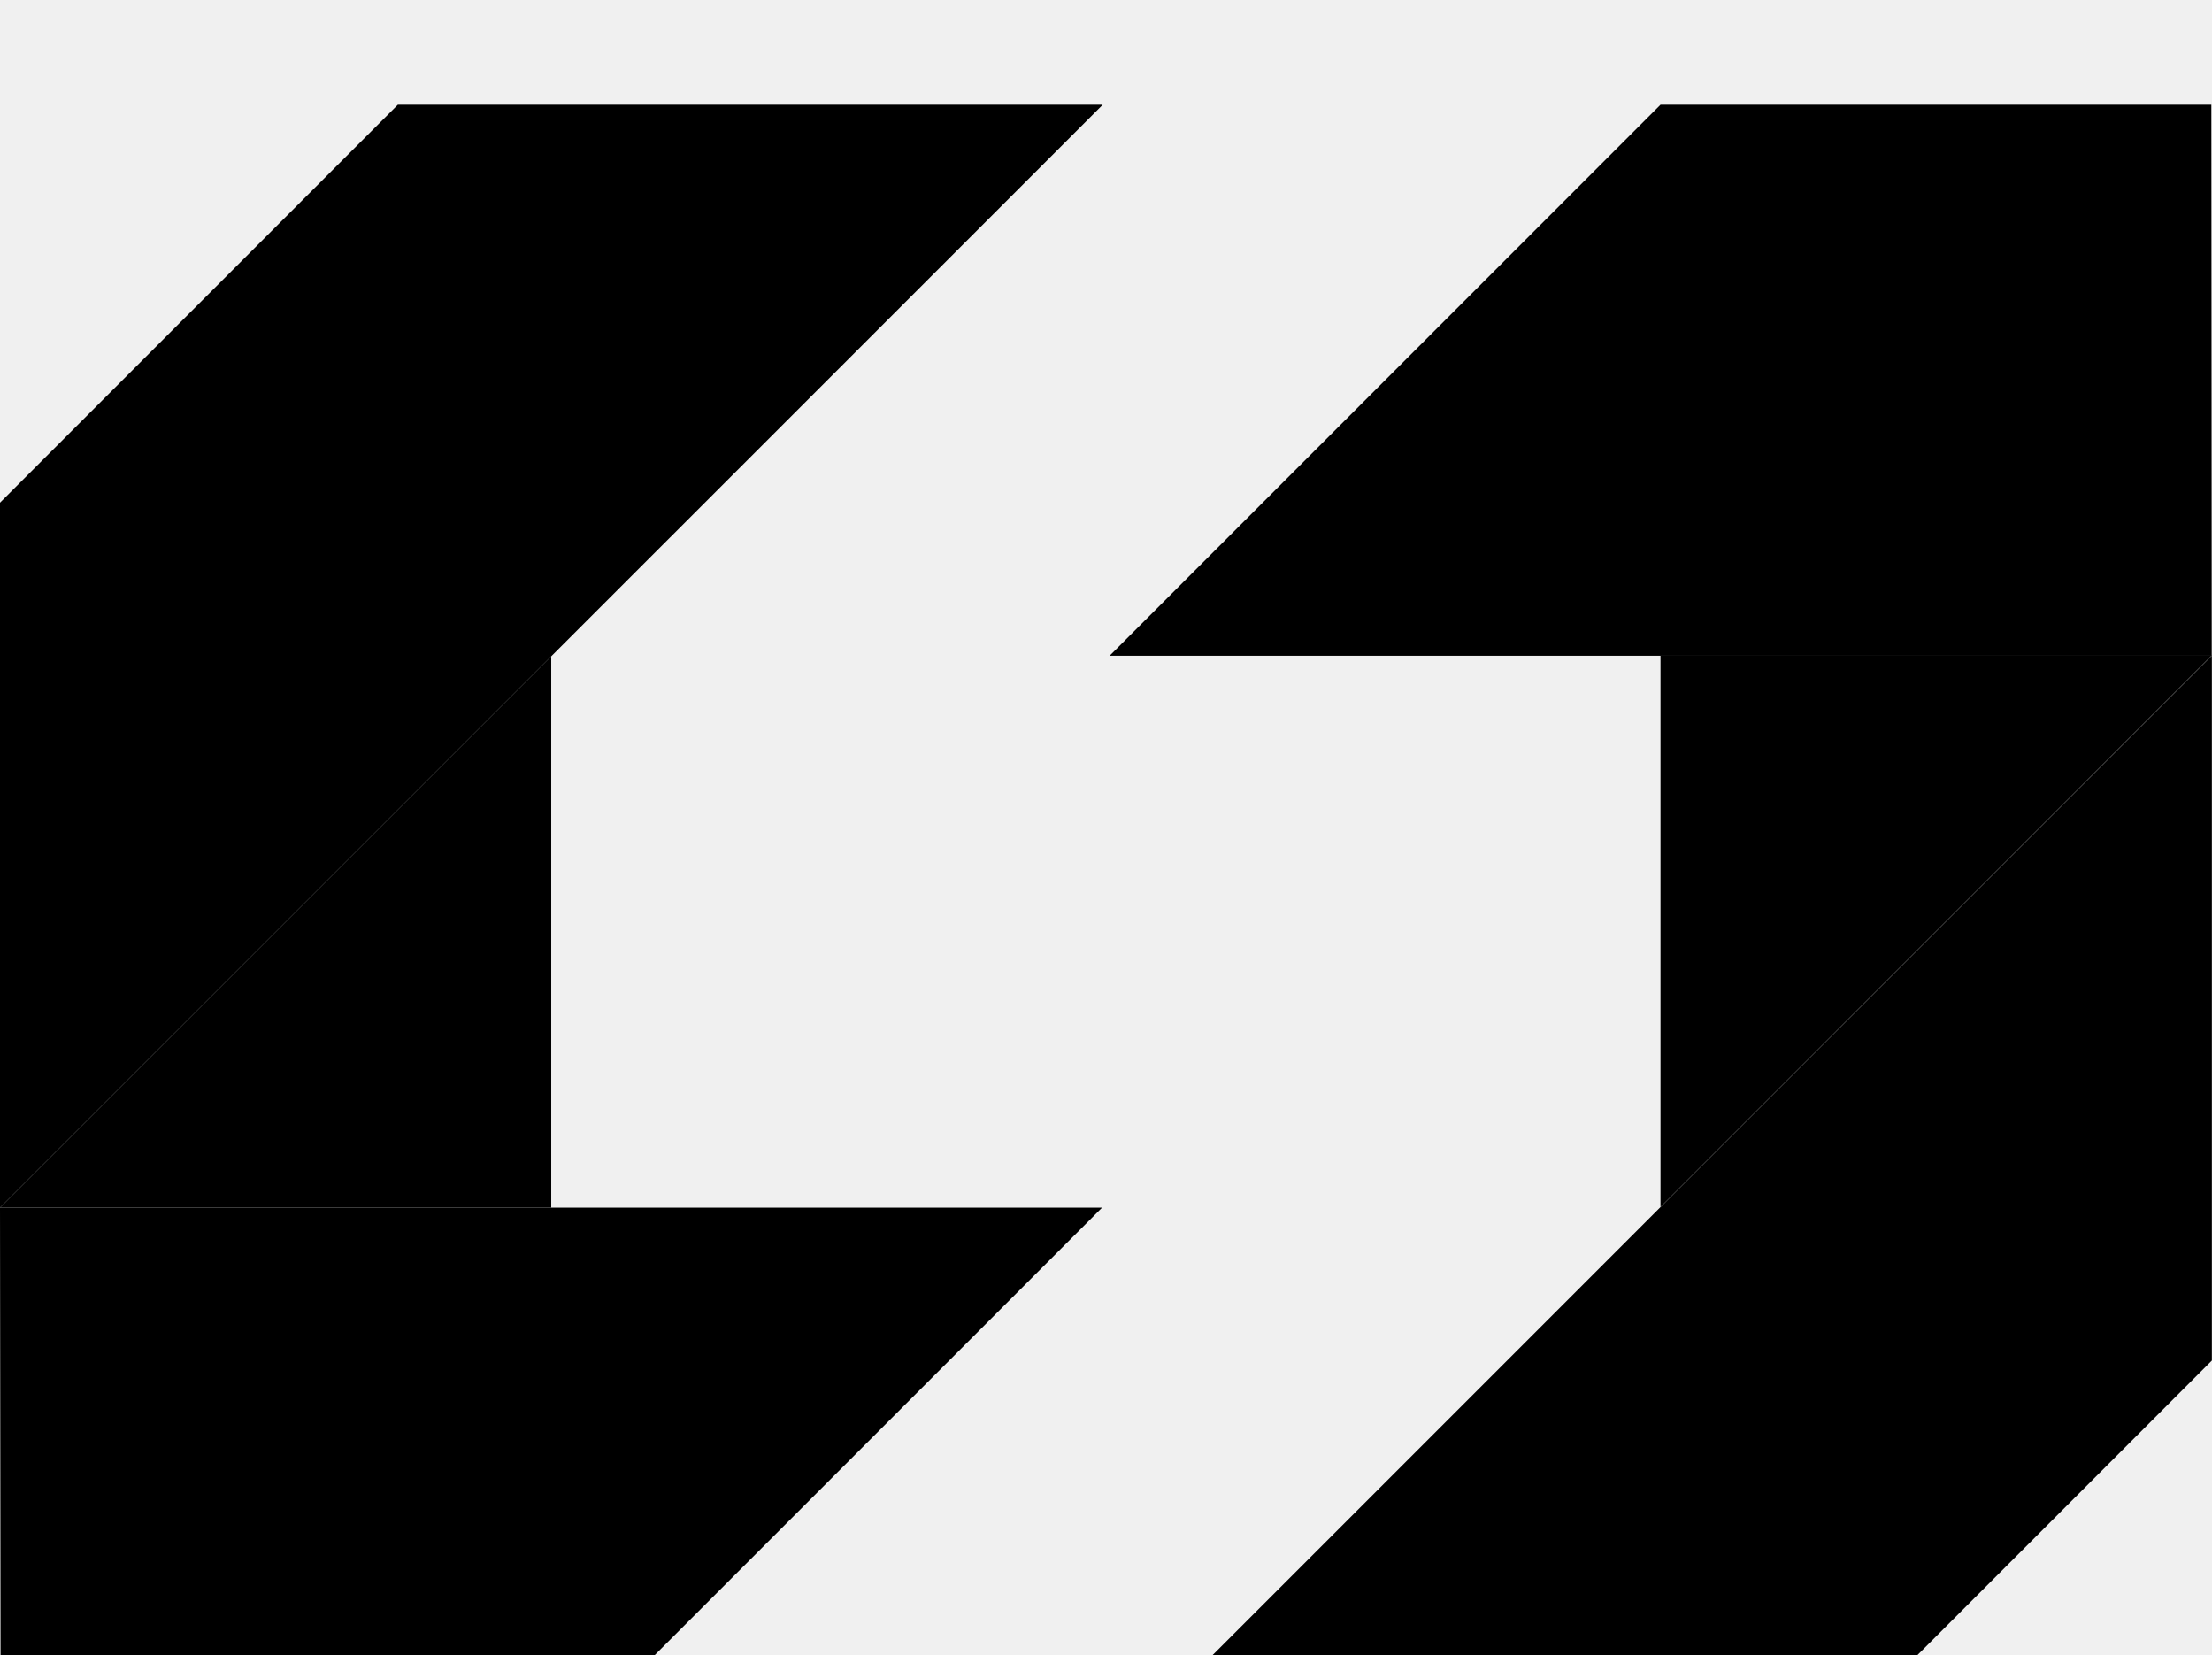
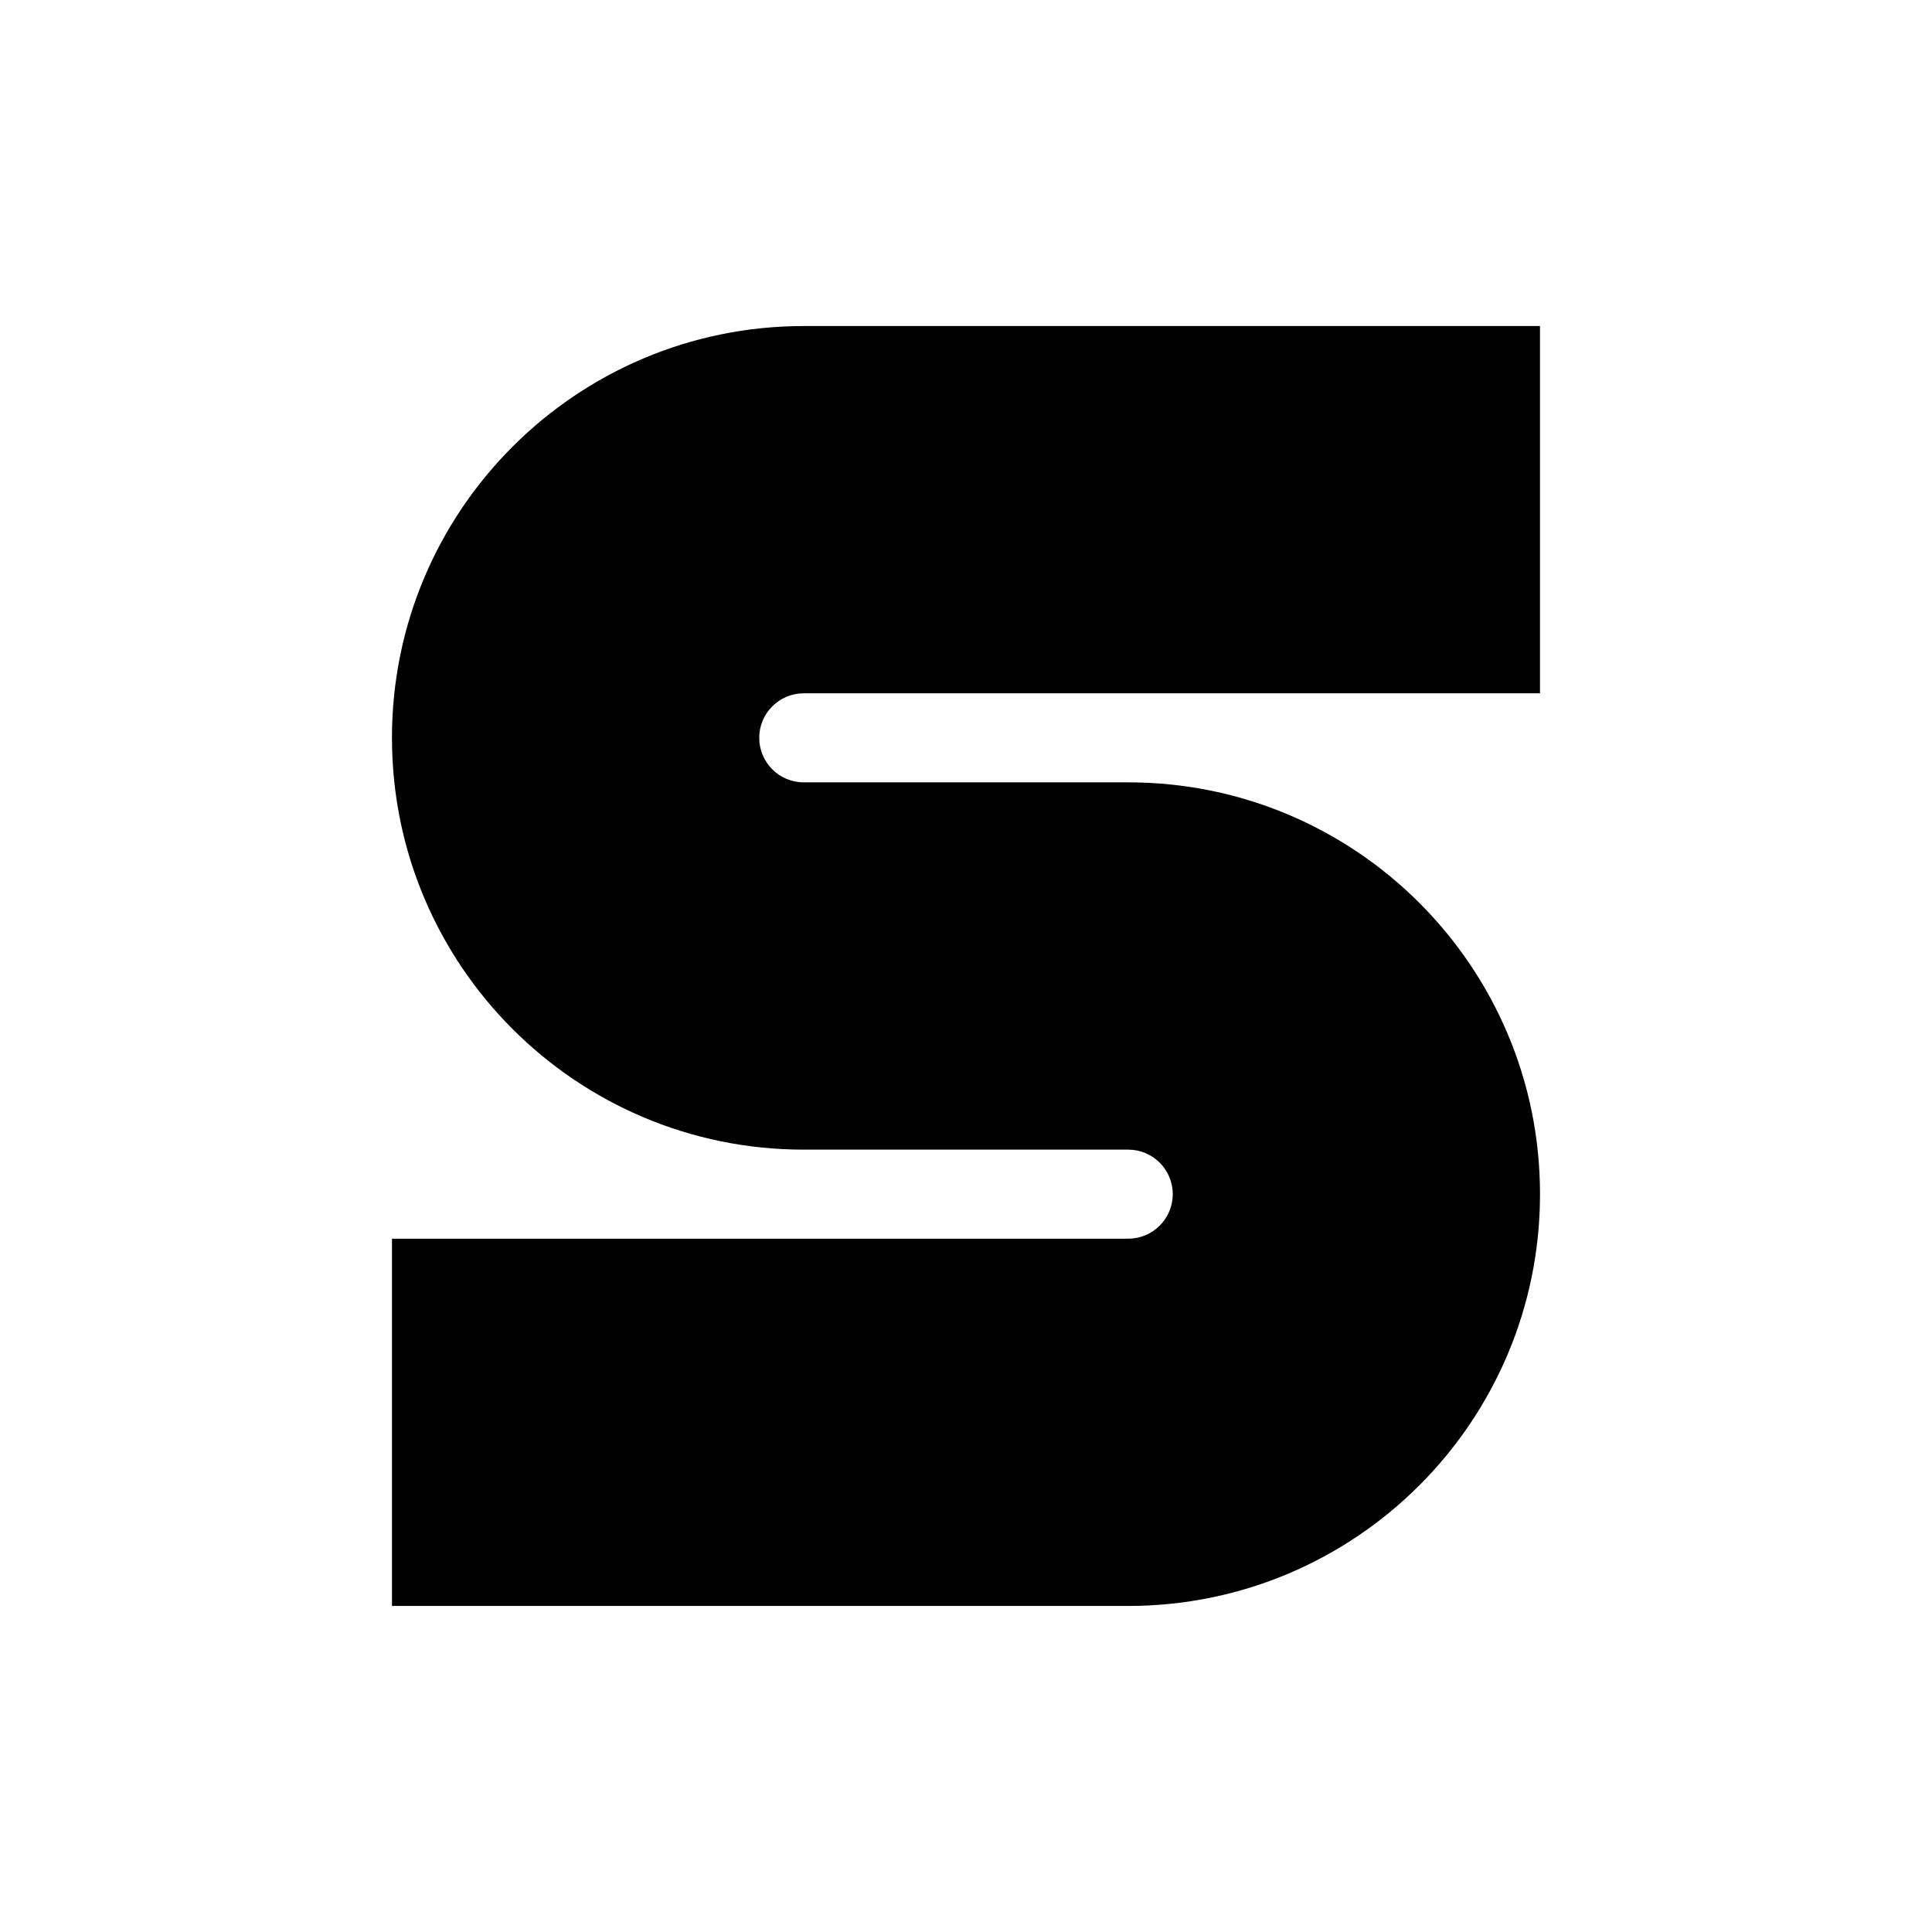
- <svg xmlns="http://www.w3.org/2000/svg">
-   <path fill="currentColor" d="m8.337 13.213 8.287-8.287v5.297l-2.99 2.99H8.337ZM8.287.788 0 9.074V3.777L2.99.787h5.297ZM16.623 4.926 16.62.787H12.48l-4.14 4.14h8.283Z" />
-   <path fill="currentColor" d="m0 9.074.005 4.14h4.138l4.14-4.14H0ZM12.48 9.07V4.925h4.143L12.48 9.069Z" />
-   <path fill="currentColor" d="M4.143 4.93v4.144H0l4.143-4.143Z" />
+ <svg xmlns="http://www.w3.org/2000/svg" id="Layer_2" version="1.1" viewBox="0 0 1247.24 1247.24">
+   <defs>
+     <style>
+       .st0 {
+         fill: #fff;
+       }
+     </style>
+   </defs>
+   <rect class="st0" y="0" width="1247.24" height="1247.24" />
+   <path d="M253.05,476.36h0c0,146.8,119.01,265.81,265.81,265.81h209.49c15.87,0,28.74,12.87,28.74,28.74s-12.87,28.74-28.74,28.74H253.05v237.1h475.26c146.84,0,265.87-119.04,265.87-265.88h0c0-146.8-119.01-265.81-265.81-265.81h-209.49c-15.87,0-28.74-12.87-28.74-28.74s12.87-28.74,28.74-28.74h475.29v-237.1h-475.26c-146.84,0-265.88,119.04-265.88,265.88Z" />
</svg>
